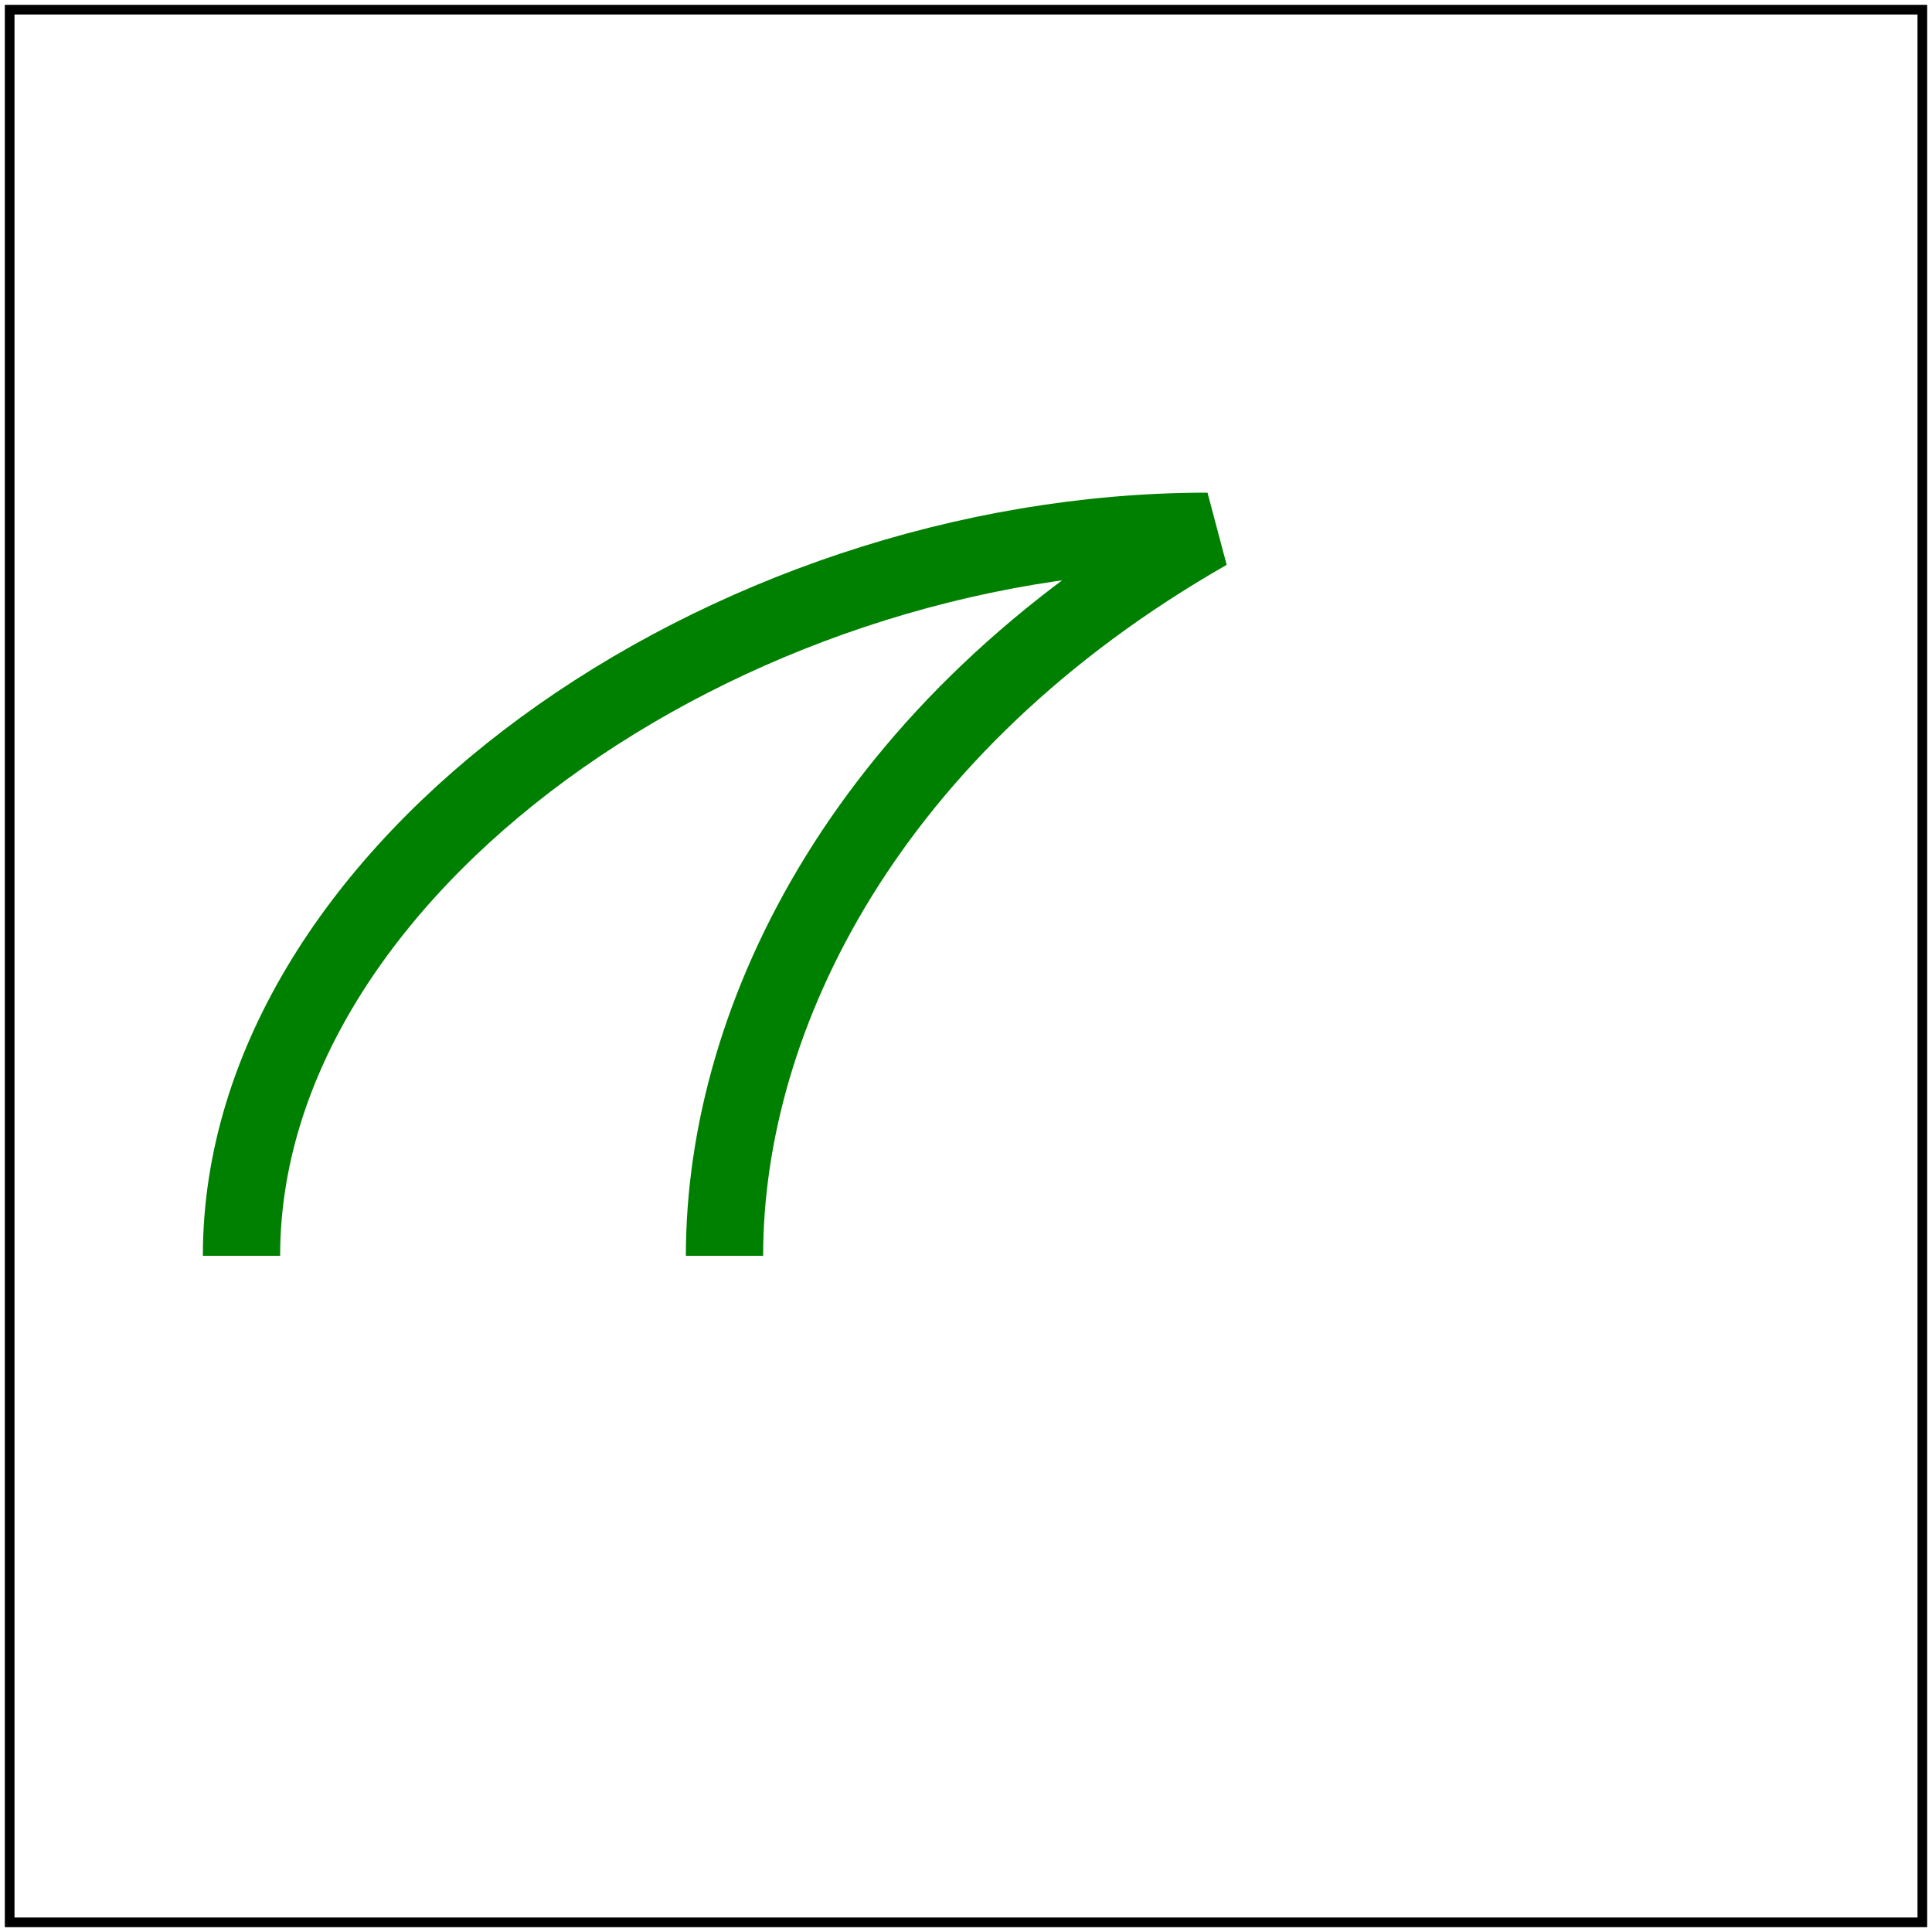
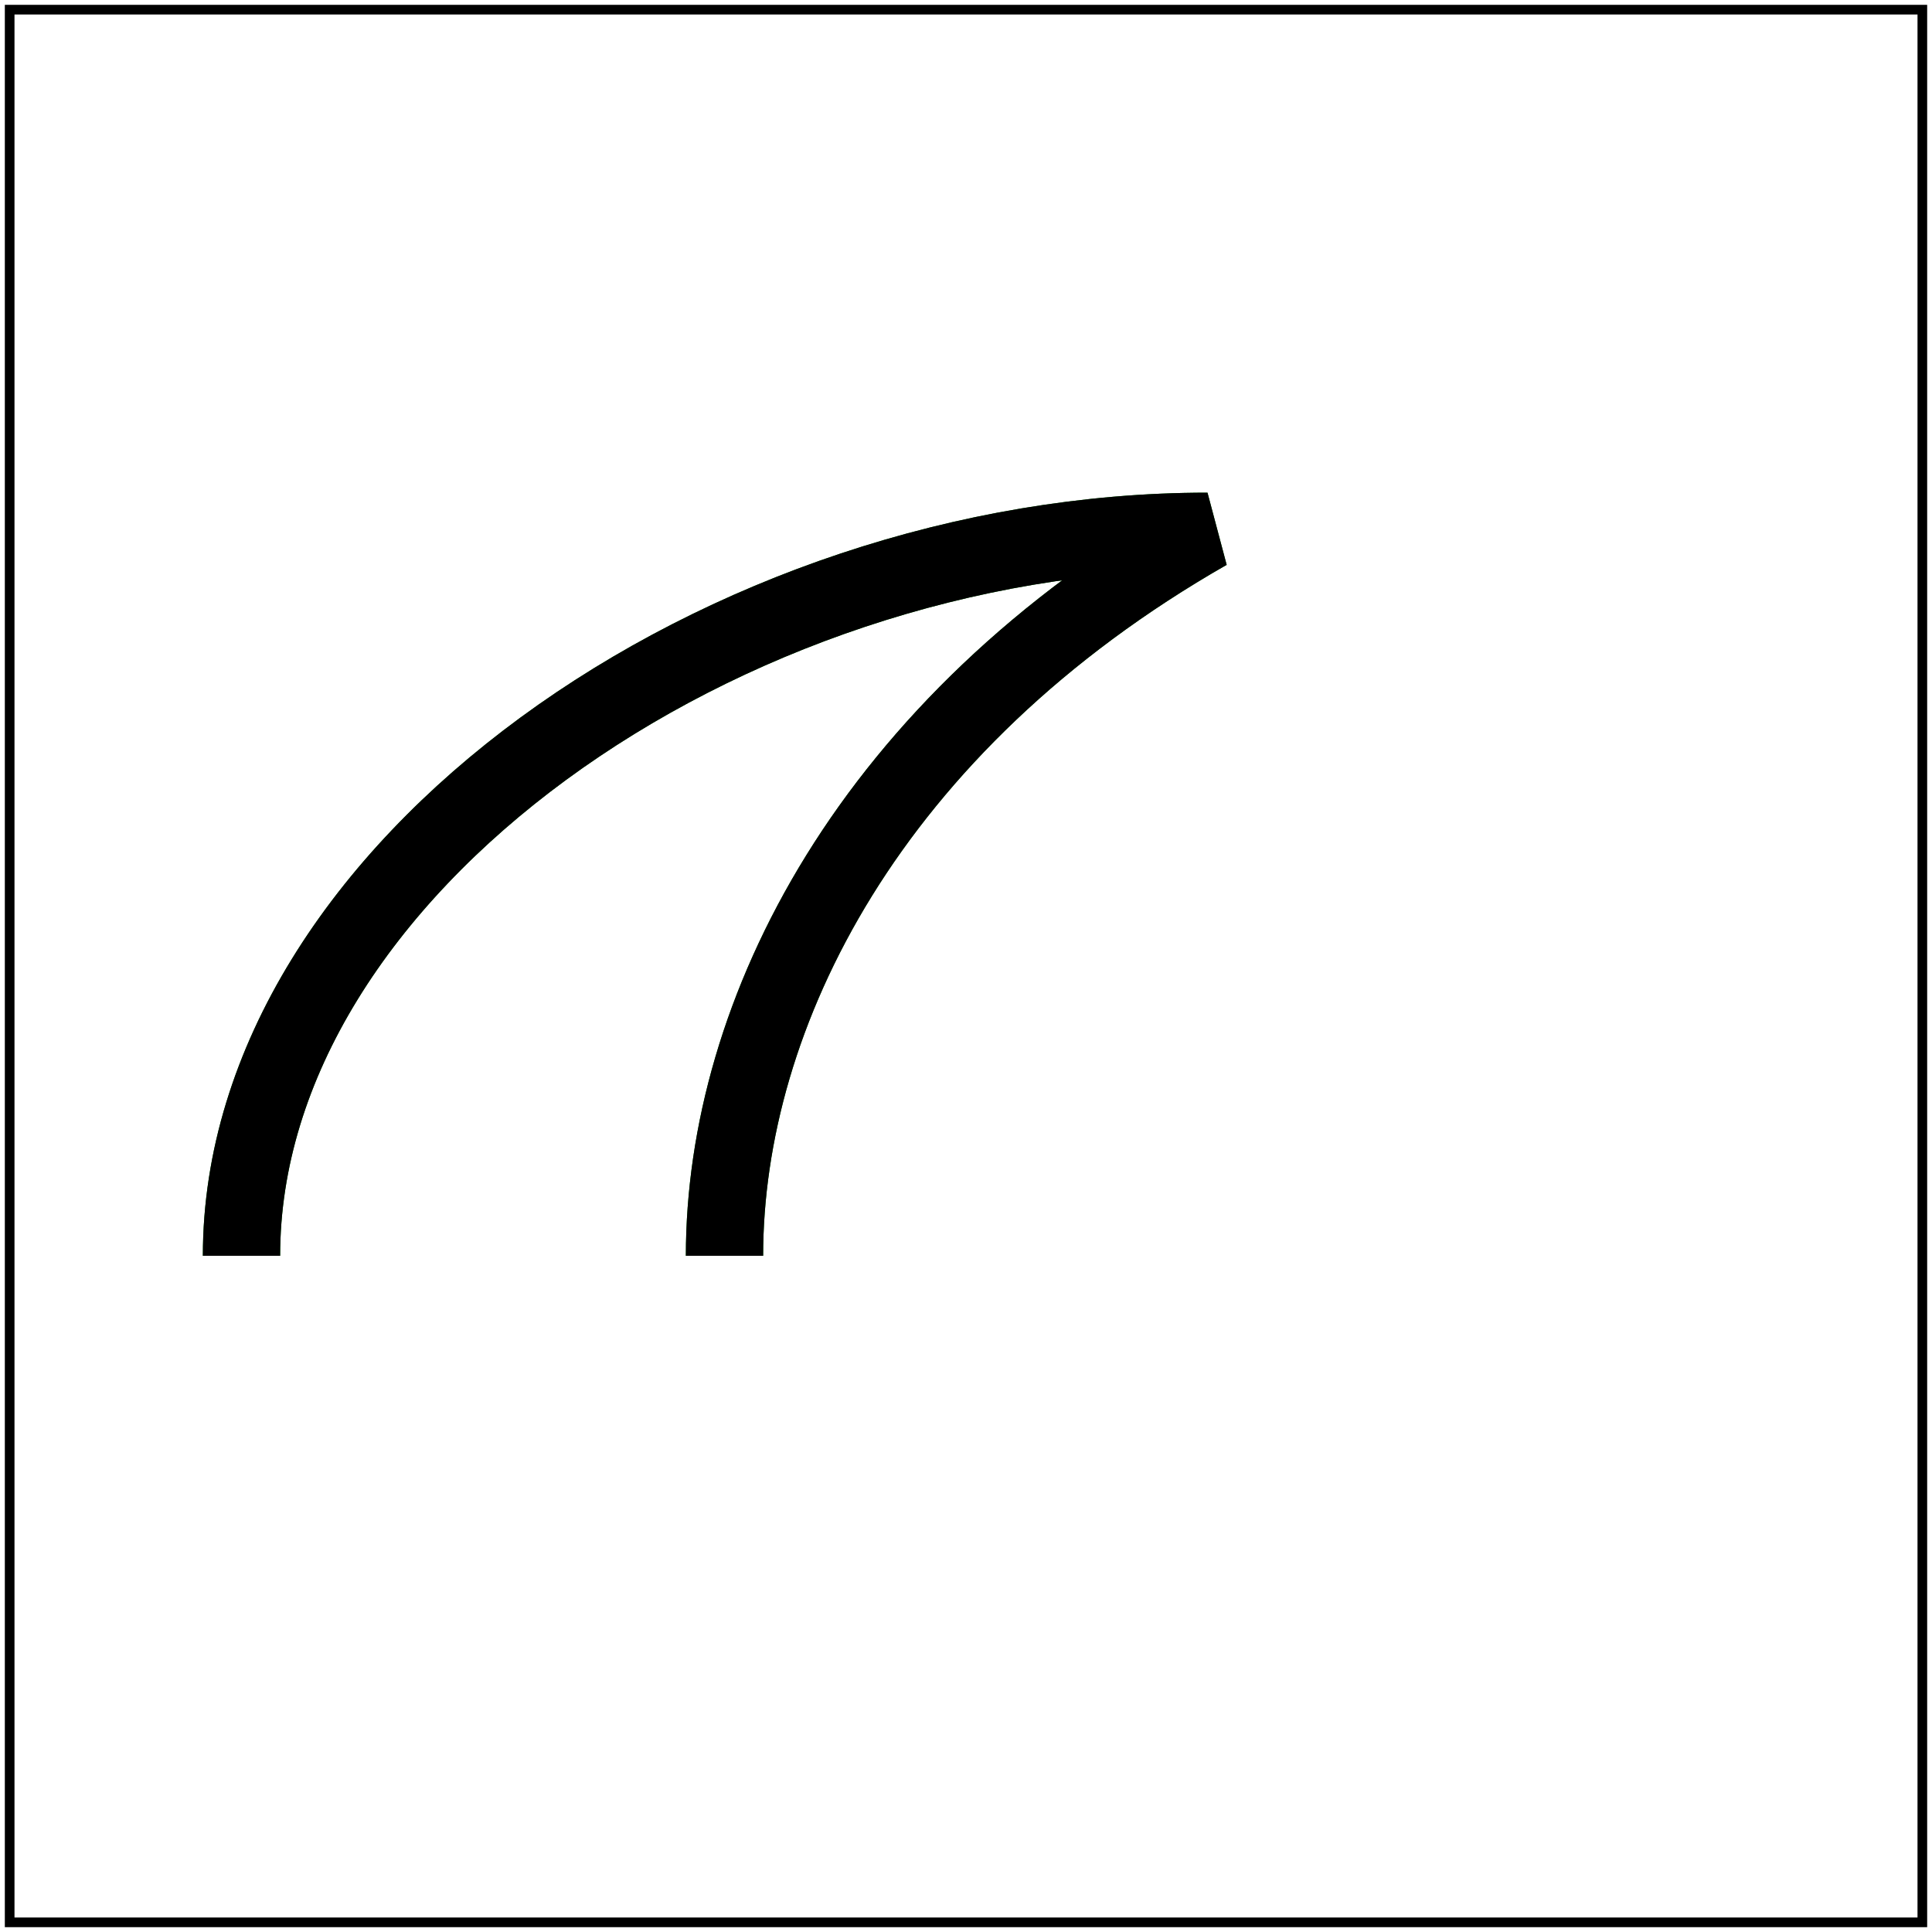
<svg xmlns="http://www.w3.org/2000/svg" id="svg1" viewBox="0 0 200 200">
  <path id="path1" fill="none" stroke="green" stroke-width="8" stroke-linejoin="miter-clip" stroke-miterlimit="2" d="M 25 130 c 0 -40 50 -75 100 -75 c -35 20 -50 50 -50 75" />
+   <path id="path2" fill="none" stroke="black" stroke-width="8" stroke-linejoin="miter" stroke-miterlimit="2" d="M 25 130 c 0 -40 50 -75 100 -75 c -35 20 -50 50 -50 75" />
  <rect id="frame" x="1" y="1" width="198" height="198" fill="none" stroke="black" />
</svg>
